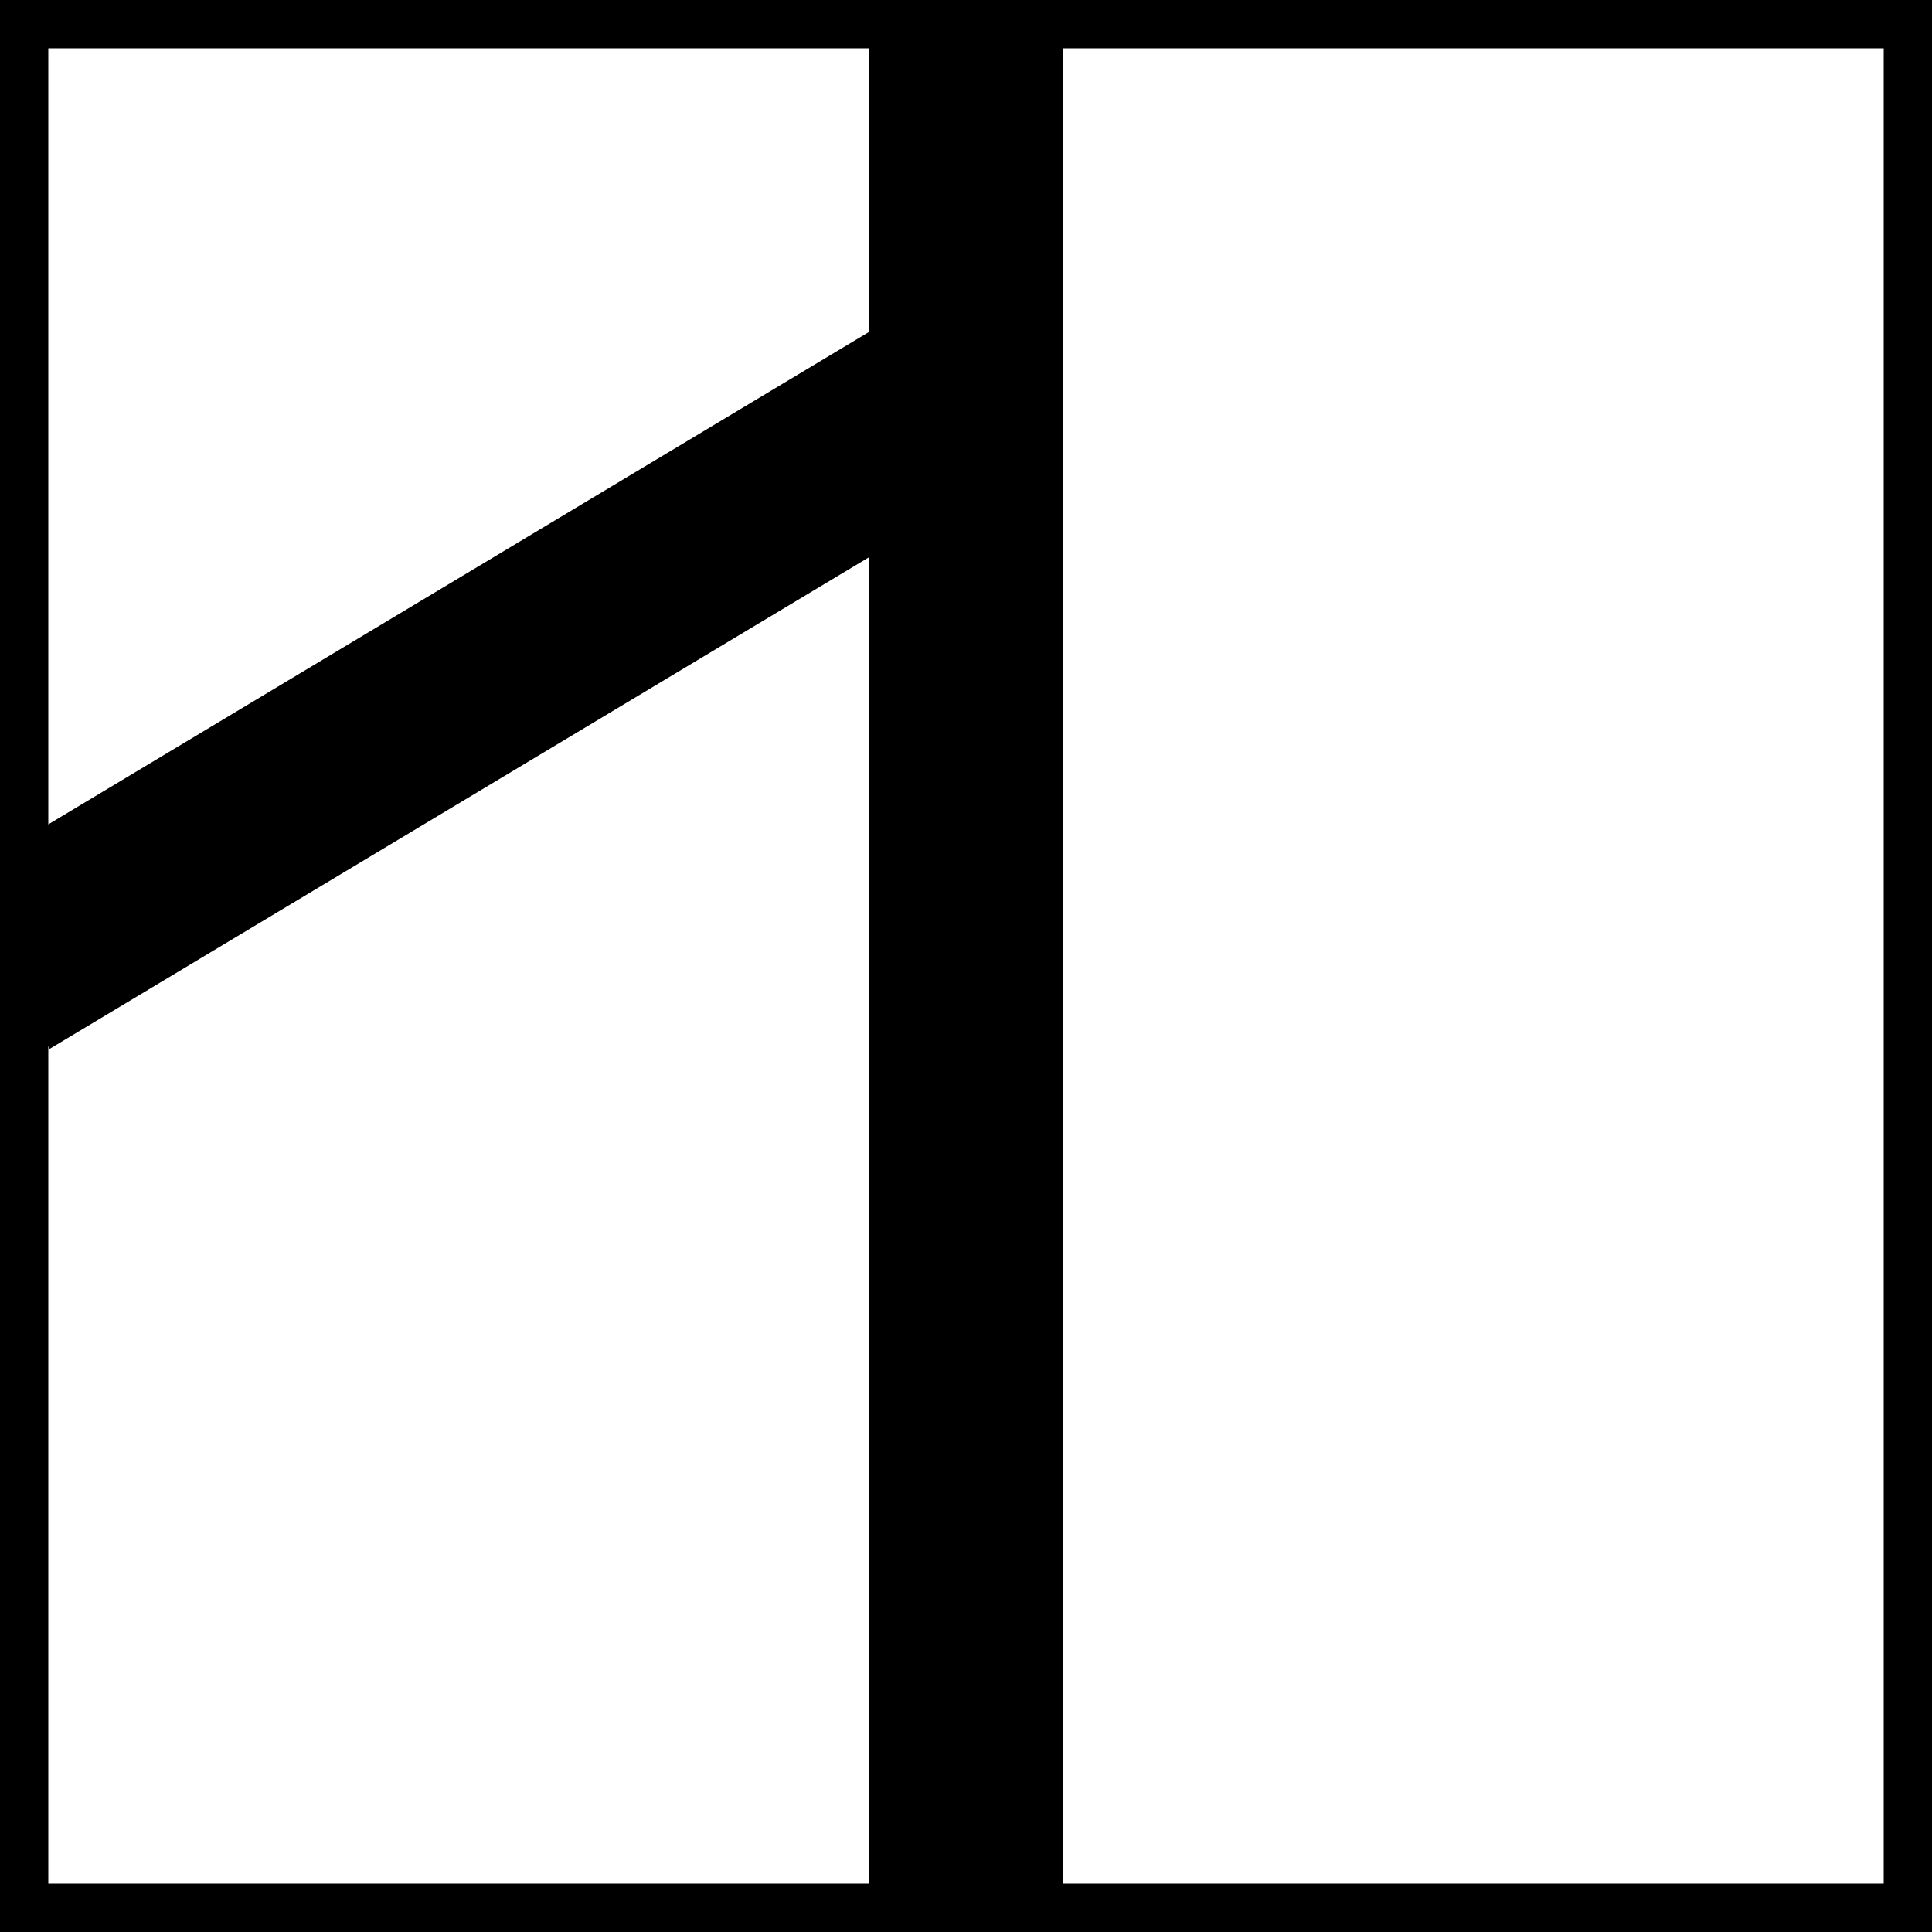
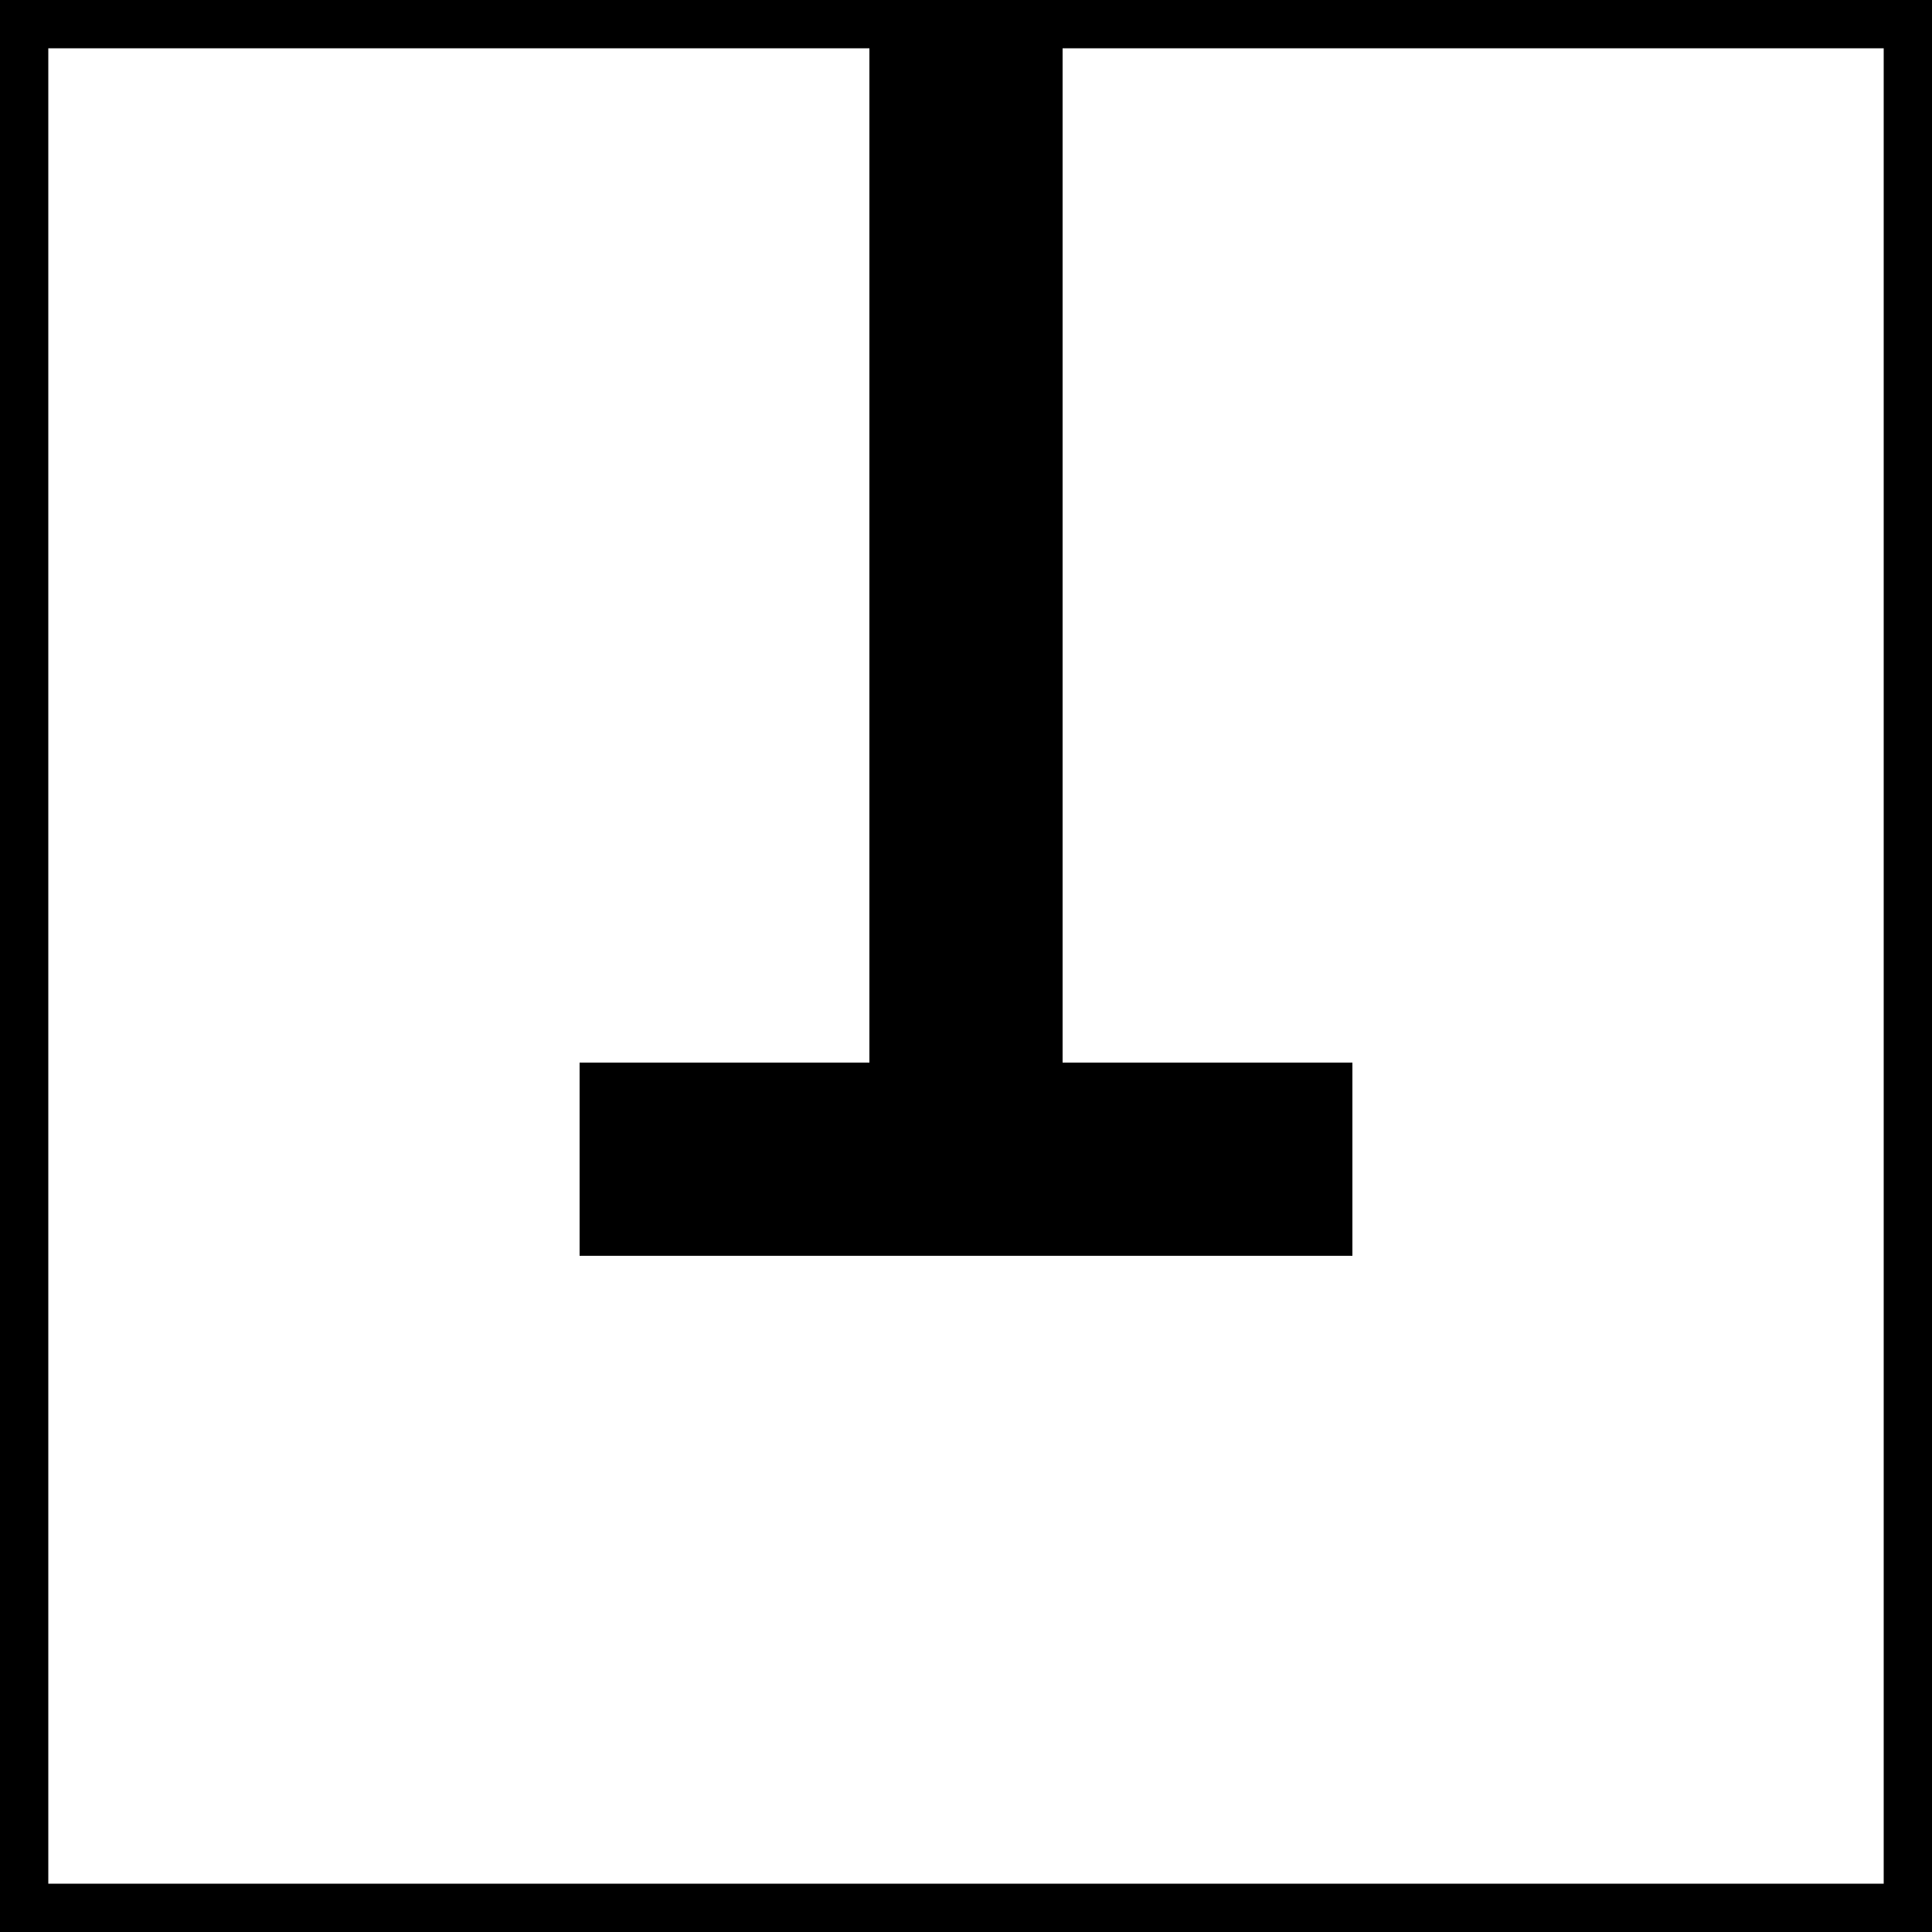
<svg xmlns="http://www.w3.org/2000/svg" viewBox="0 0 10 10">
  <line x1="0" y1="0" x2="10" y2="0" stroke="black" stroke-width="0.5" />
  <line x1="10" y1="0" x2="10" y2="10" stroke="black" stroke-width="0.5" />
  <line x1="10" y1="10" x2="0" y2="10" stroke="black" stroke-width="0.5" />
  <line x1="0" y1="10" x2="0" y2="0" stroke="black" stroke-width="0.5" />
-   <line x1="5" y1="0" x2="5" y2="10" stroke="black" stroke-width="1" />
-   <line x1="5" y1="2" x2="0" y2="5" stroke="black" stroke-width="1" />
+   <line x1="5" y1="0" x2="5" y2="6" stroke="black" stroke-width="1" />
+   <line x1="3" y1="6" x2="7" y2="6" stroke="black" stroke-width="1" />
</svg>
